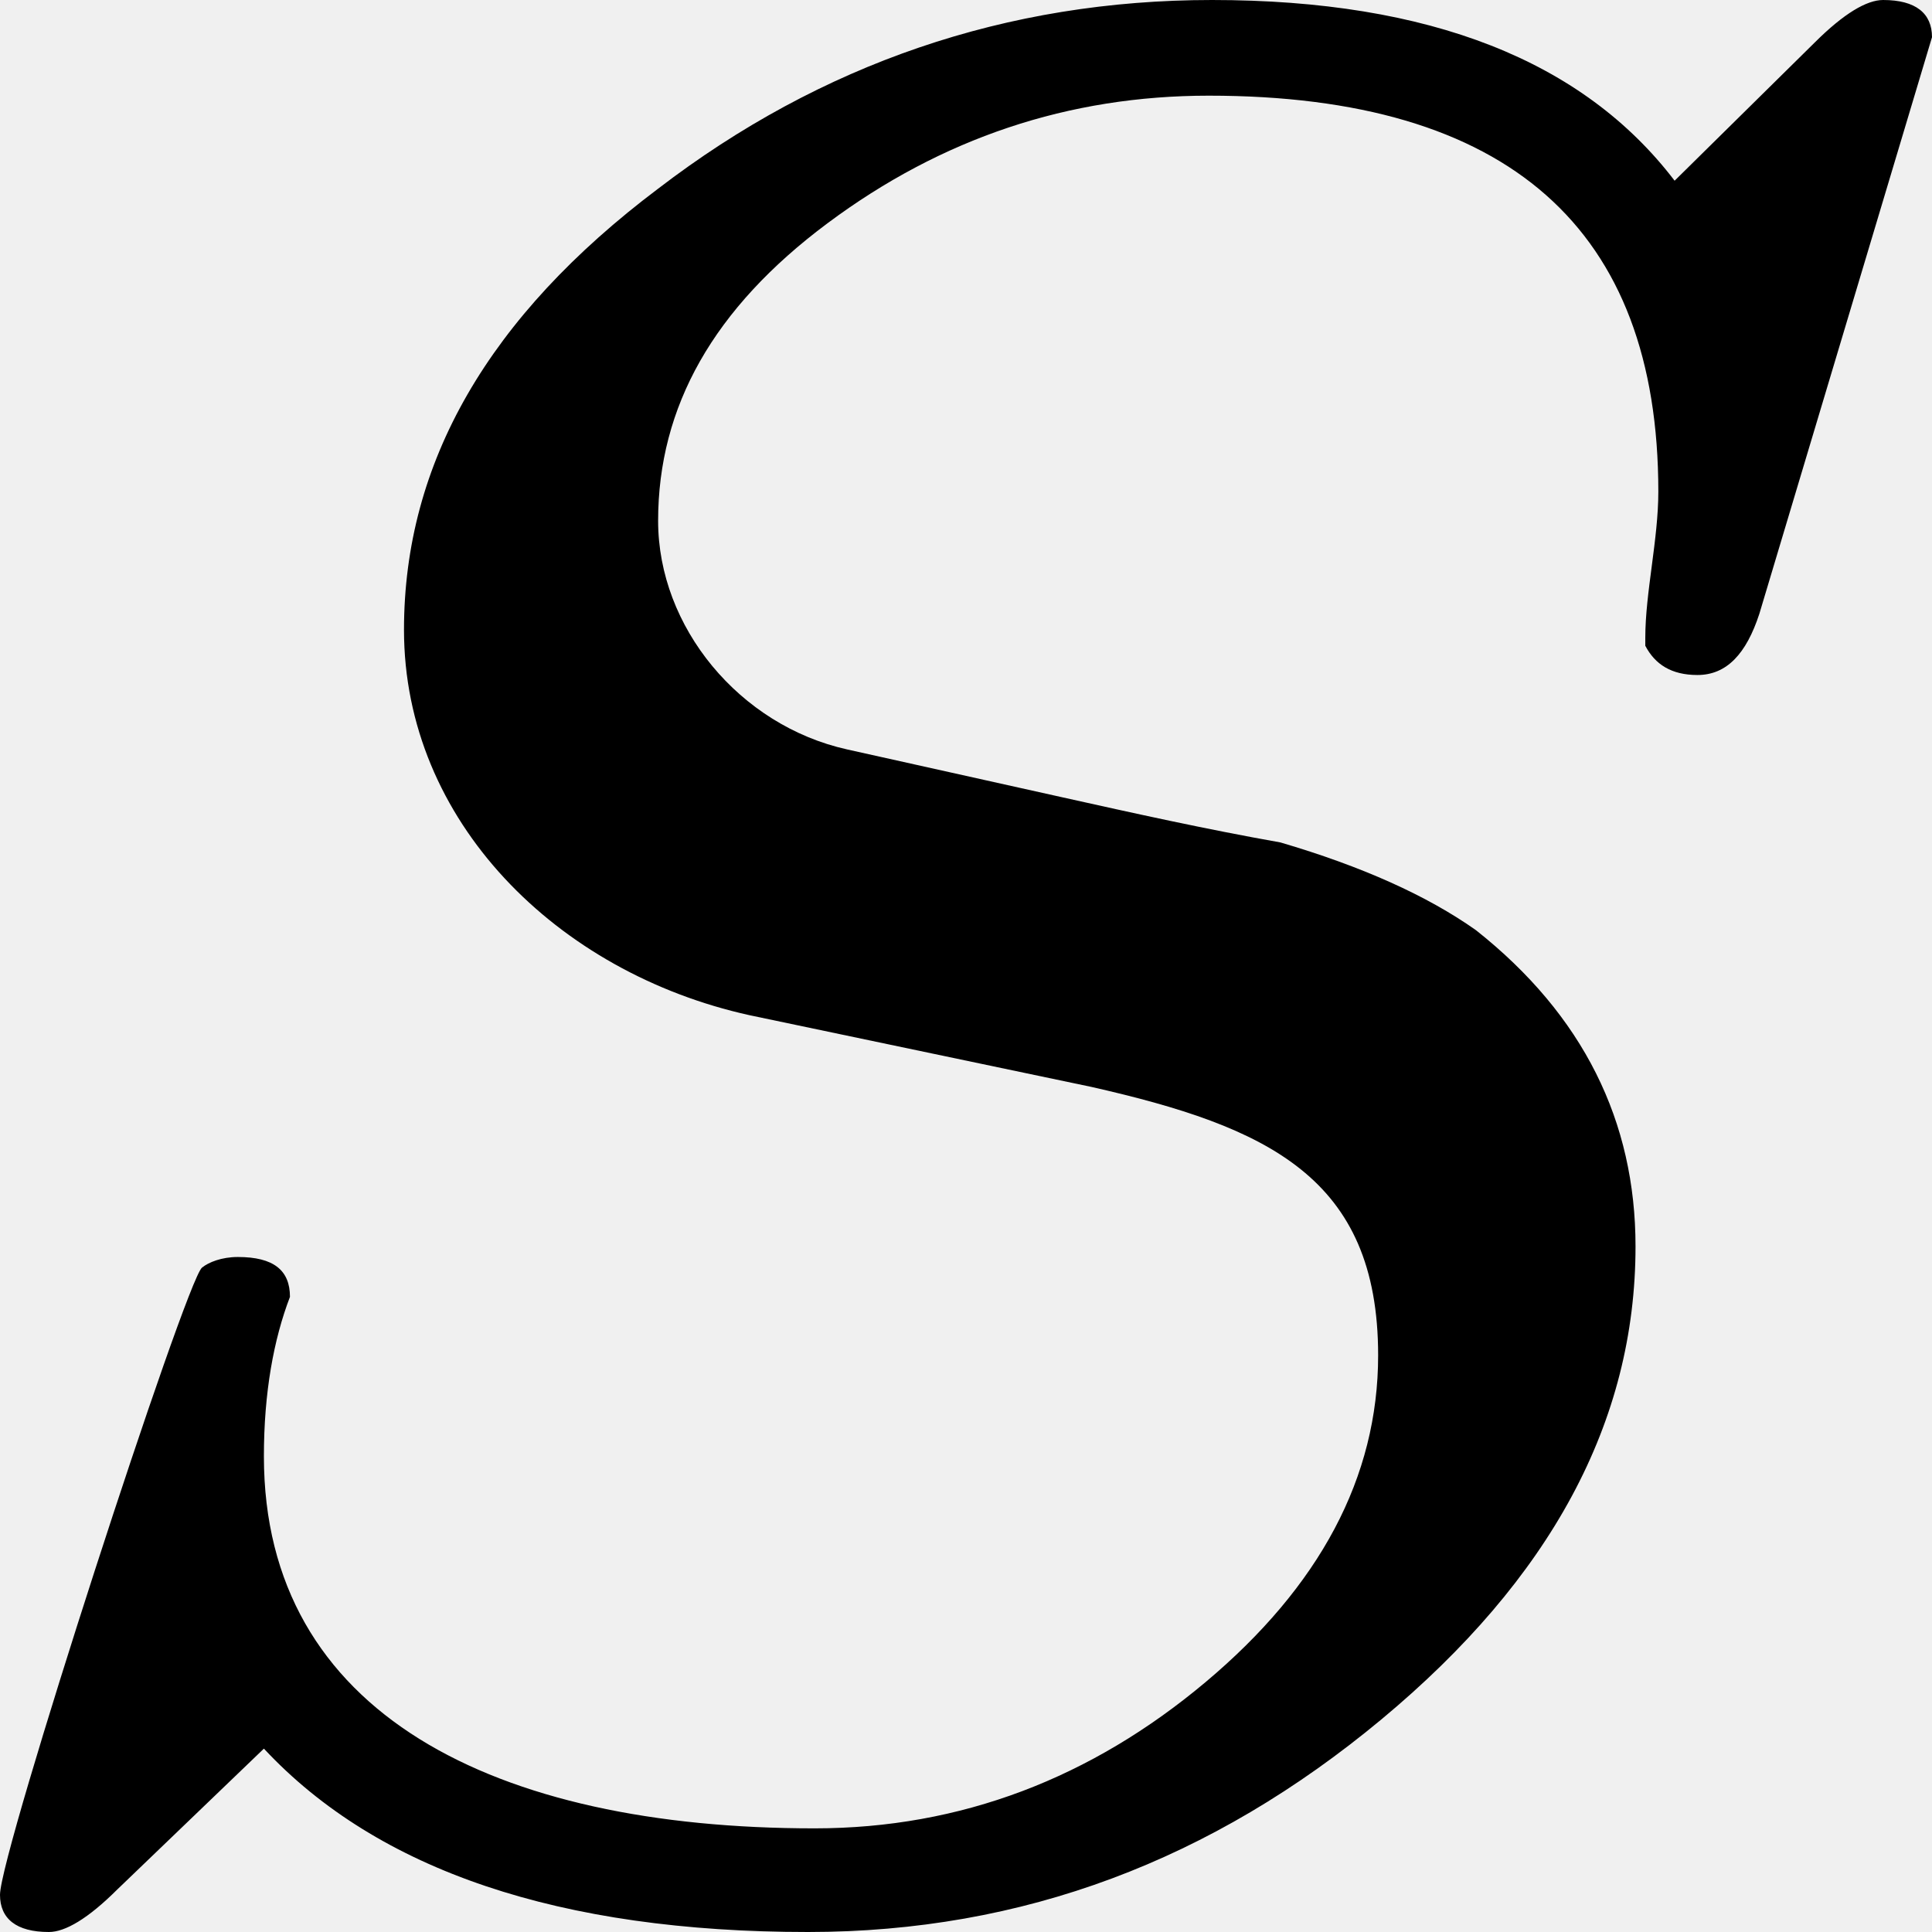
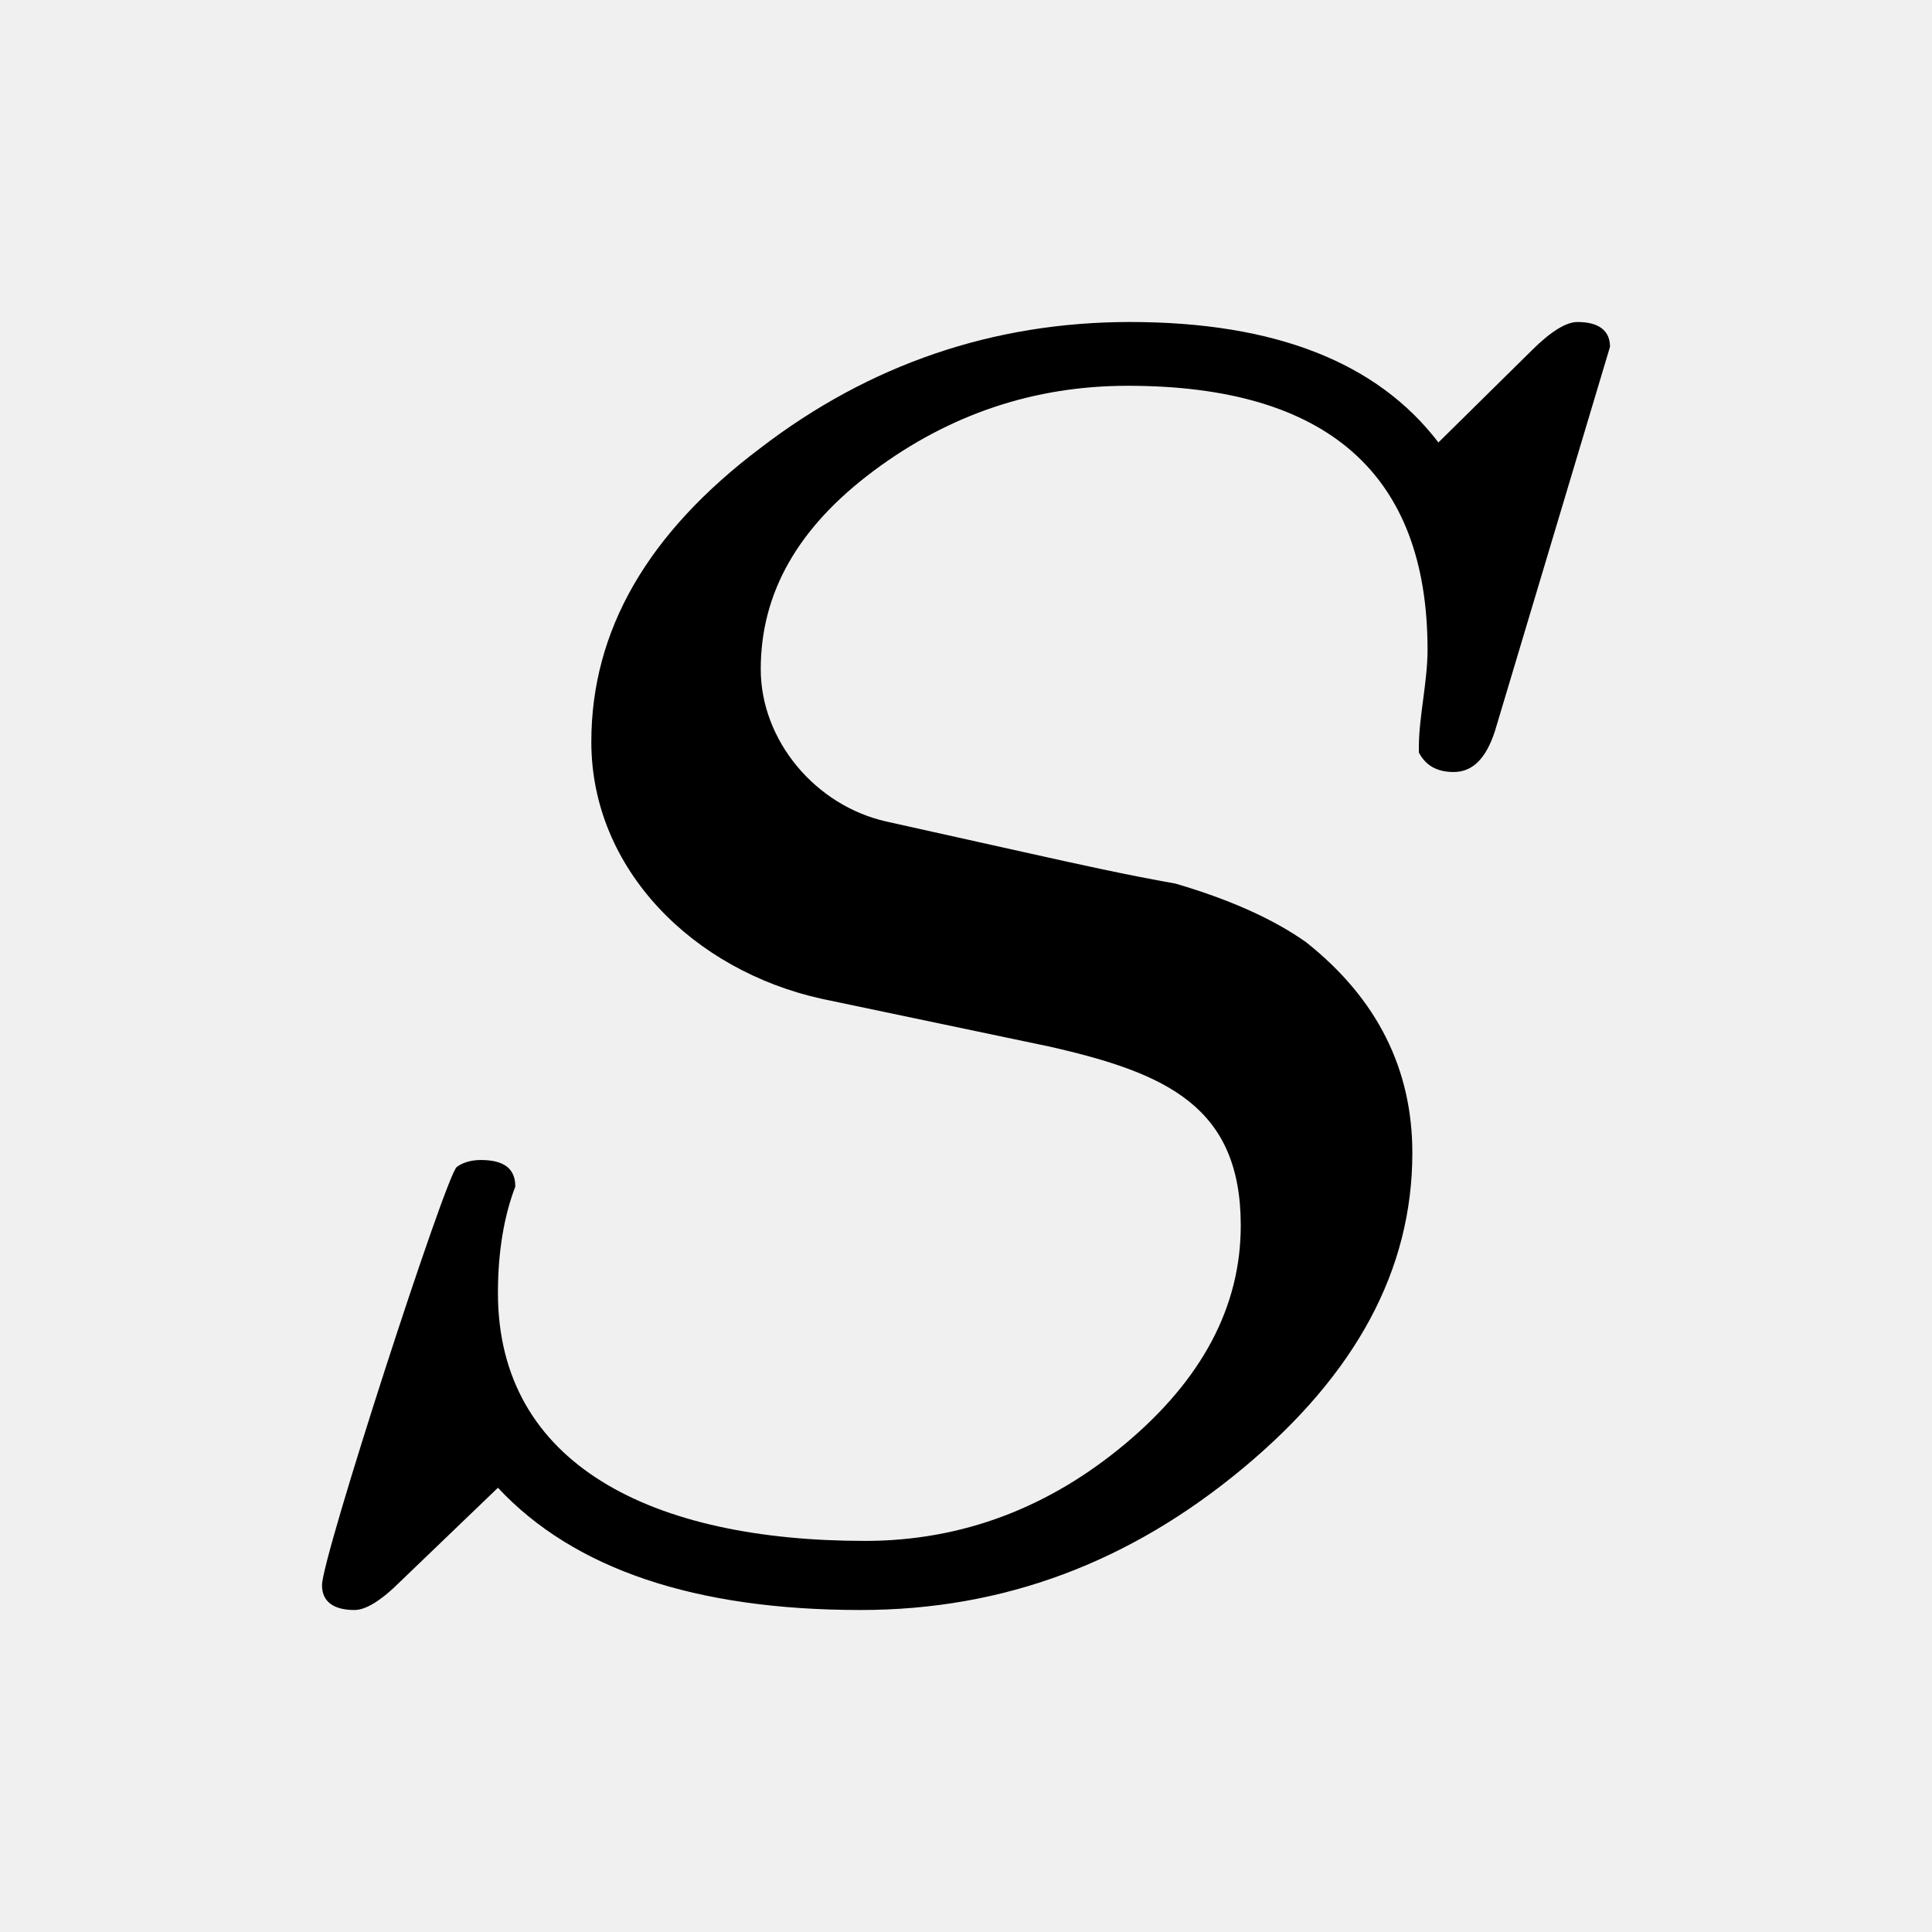
- <svg xmlns="http://www.w3.org/2000/svg" xmlns:xlink="http://www.w3.org/1999/xlink" width="80" height="80" viewBox="0 0 80 80" version="1.1" id="svg1" xml:space="preserve">
+ <svg xmlns="http://www.w3.org/2000/svg" xmlns:xlink="http://www.w3.org/1999/xlink" width="120" height="120" viewBox="0 0 120 120" version="1.1" id="svg1" xml:space="preserve">
  <defs id="defs1">
-     <marker style="overflow:visible" id="marker7" refX="0" refY="0" orient="auto-start-reverse" markerWidth="1" markerHeight="1" viewBox="0 0 1 1" preserveAspectRatio="xMidYMid">
-       <path style="fill:context-stroke;fill-rule:evenodd;stroke:none" d="M 0,0 5,-5 -12.5,0 5,5 Z" transform="scale(-0.5)" id="path7" />
+     <marker style="overflow:visible" id="ArrowWide" refX="0" refY="0" orient="auto-start-reverse" markerWidth="1" markerHeight="1" viewBox="0 0 1 1" preserveAspectRatio="xMidYMid">
+       <path style="fill:none;stroke:context-stroke;stroke-width:1;stroke-linecap:butt" d="M 3,-3 0,0 3,3" transform="rotate(180,0.125,0)" id="path1" />
    </marker>
-     <marker style="overflow:visible" id="marker7-6" refX="0" refY="0" orient="auto-start-reverse" markerWidth="1" markerHeight="1" viewBox="0 0 1 1" preserveAspectRatio="xMidYMid">
-       <path style="fill:context-stroke;fill-rule:evenodd;stroke:none" d="M 0,0 5,-5 -12.5,0 5,5 Z" transform="scale(-0.5)" id="path7-1" />
-     </marker>
+     <path id="MJX-11-NCM-I-1D45B" d="M 537,137 C 514,58 481,18 440,18 c -13,0 -20,10 -20,29 0,14 6,37 18,68 40,109 60,181 60,218 0,70 -47,109 -117,109 -59,0 -110,-26 -151,-79 -8,44 -43,79 -94,79 -56,0 -78,-52 -92,-97 -10,-32 -15,-51 -15,-58 0,-9 5,-14 16,-14 5,0 8,1 11,3 5,9 8,16 9,23 18,76 41,114 68,114 18,0 27,-14 27,-42 0,-13 -5,-40 -16,-81 L 87,63 C 84,50 78,24 78,19 c 0,-20 11,-30 33,-30 19,0 33,10 40,30 2,5 8,30 19,73 l 21,89 30,114 c 11,23 28,46 49,70 29,32 65,48 108,48 33,0 49,-22 49,-65 0,-38 -21,-114 -64,-228 -7,-18 -10,-33 -10,-46 0,-49 37,-85 85,-85 44,0 79,25 104,75 19,40 29,67 29,80 0,9 -5,14 -16,14 -3,0 -18,-9 -18,-21 z" />
    <path id="MJX-6-NCM-I-1D448" d="m 642,680 c -19,0 -83,3 -102,3 -15,0 -22,-8 -22,-24 0,-9 7,-14 21,-15 43,0 64,-13 64,-39 0,-6 -1,-13 -3,-20 L 511,232 C 496,175 467,126 424,84 377,39 325,17 269,17 195,17 152,67 152,141 l 1,9 c 0,19 3,41 10,67 l 96,385 c 5,21 14,34 27,39 6,2 23,3 52,3 26,0 37,0 37,24 0,10 -6,15 -17,15 l -127,-3 -127,3 c -16,0 -23,-9 -23,-24 0,-7 3,-12 8,-13 10,-1 18,-2 23,-2 31,-1 49,-3 54,-4 5,-1 7,-4 7,-9 0,-2 -1,-9 -4,-20 L 74,230 c -5,-19 -7,-38 -7,-58 0,-115 83,-194 198,-194 65,0 125,25 180,76 53,48 87,104 103,169 l 88,351 c 13,51 41,69 103,70 14,1 21,9 21,24 v 4 c -3,7 -8,11 -17,11 -19,0 -82,-3 -101,-3 z" />
    <path id="MJX-6-NCM-N-2062" d="" />
    <path id="MJX-6-NCM-I-1D443" d="M 555,683 H 235 c -23,0 -34,-1 -34,-23 0,-11 11,-16 33,-16 20,0 60,3 60,-13 0,-2 -1,-8 -4,-18 L 158,82 C 152,60 142,47 128,42 121,40 103,39 72,39 50,39 40,37 40,16 40,5 46,0 59,0 l 125,3 64,-1 c 11,0 51,-2 64,-2 16,0 24,8 24,24 0,10 -11,15 -32,15 -40,0 -60,4 -60,13 0,0 1,3 3,16 l 60,244 h 165 c 65,0 127,20 185,59 65,43 97,96 97,159 0,99 -94,153 -199,153 m -31,-39 c 87,0 130,-30 130,-90 0,-56 -28,-131 -57,-157 -38,-34 -88,-51 -150,-51 H 313 l 66,264 c 8,34 8,34 50,34 z" />
    <path id="MJX-12-NCM-N-31-7" d="M 269,666 C 228,624 168,603 89,603 v -39 c 52,0 95,8 128,24 V 82 c 0,-18 -4,-30 -13,-35 -9,-5 -34,-8 -74,-8 H 95 V 0 c 25,2 79,3 162,3 83,0 137,-1 162,-3 v 39 h -35 c -41,0 -66,3 -74,8 -8,5 -13,17 -13,35 v 554 c 0,24 -2,30 -28,30 z" />
    <path id="MJX-11-NCM-I-1D45B-7" d="M 537,137 C 514,58 481,18 440,18 c -13,0 -20,10 -20,29 0,14 6,37 18,68 40,109 60,181 60,218 0,70 -47,109 -117,109 -59,0 -110,-26 -151,-79 -8,44 -43,79 -94,79 -56,0 -78,-52 -92,-97 -10,-32 -15,-51 -15,-58 0,-9 5,-14 16,-14 5,0 8,1 11,3 5,9 8,16 9,23 18,76 41,114 68,114 18,0 27,-14 27,-42 0,-13 -5,-40 -16,-81 L 87,63 C 84,50 78,24 78,19 c 0,-20 11,-30 33,-30 19,0 33,10 40,30 2,5 8,30 19,73 l 21,89 30,114 c 11,23 28,46 49,70 29,32 65,48 108,48 33,0 49,-22 49,-65 0,-38 -21,-114 -64,-228 -7,-18 -10,-33 -10,-46 0,-49 37,-85 85,-85 44,0 79,25 104,75 19,40 29,67 29,80 0,9 -5,14 -16,14 -3,0 -18,-9 -18,-21 z" />
    <path id="MJX-7-NCM-I-1D434" d="m 137,3 c 18,0 80,-3 99,-3 15,0 22,8 22,23 0,9 -6,15 -19,16 -29,1 -43,11 -43,30 0,9 9,29 28,59 27,45 46,78 59,100 h 243 c 0,-7 1,-21 4,-43 7,-73 11,-113 11,-118 0,-19 -22,-28 -67,-28 -19,0 -28,-8 -28,-24 0,-10 6,-15 18,-15 24,0 100,3 124,3 20,0 91,-3 111,-3 15,0 22,8 22,24 0,10 -9,15 -27,15 -28,0 -45,2 -50,5 -5,3 -9,12 -10,27 l -60,618 c -3,19 -2,27 -23,27 -12,0 -22,-6 -29,-19 L 178,120 C 148,70 108,43 59,39 43,38 35,30 35,15 35,5 41,0 52,0 68,0 121,3 137,3 M 492,577 522,267 H 307 Z" />
    <path id="MJX-8-NCM-I-1D435" d="m 756,543 c 0,91 -90,140 -188,140 H 236 c -23,0 -33,-1 -33,-24 0,-16 20,-15 32,-15 30,-1 48,-3 53,-4 5,-1 7,-4 7,-9 0,-2 -1,-8 -4,-18 L 159,82 C 154,60 144,47 129,42 122,40 104,39 73,39 52,39 42,31 42,15 42,5 52,0 73,0 h 353 c 65,0 125,20 182,59 63,43 95,96 95,158 0,79 -65,127 -136,141 88,21 189,88 189,185 M 554,644 c 69,0 104,-32 104,-97 0,-51 -20,-93 -62,-127 -42,-34 -89,-50 -140,-50 H 317 l 60,240 c 8,34 8,34 50,34 M 582,299 c 14,-23 21,-46 21,-71 C 603,176 583,131 542,94 501,57 455,39 402,39 H 267 c -10,0 -17,0 -21,1 -6,0 -9,2 -9,5 0,1 0,4 1,8 31,127 55,223 71,287 h 184 c 43,0 72,-14 89,-41 z" />
    <path id="MJX-7-NCM-I-1D436" d="m 148,218 c 0,128 56,258 119,330 51,59 139,118 238,118 104,0 155,-79 155,-187 0,-9 -3,-41 -3,-50 0,-9 6,-14 19,-14 5,0 9,1 12,2 5,7 8,14 10,21 l 62,253 c 0,9 -5,14 -15,14 -4,0 -10,-4 -18,-13 L 662,619 C 623,676 568,705 497,705 442,705 388,692 333,667 222,615 141,533 89,421 63,366 50,310 50,253 50,173 75,108 126,56 177,4 242,-22 322,-22 c 79,0 151,29 216,86 27,23 50,51 69,82 27,45 41,76 41,95 0,9 -5,14 -16,14 -9,0 -14,-4 -16,-13 C 595,177 562,125 517,88 460,41 400,17 338,17 218,17 148,98 148,218 Z" />
    <path id="MJX-10-NCM-I-1D446" d="m 133,157 c 0,24 3,44 8,60 0,10 -5,15 -16,15 -5,0 -9,-2 -11,-4 C 109,223 52,8 52,-8 c 0,-9 5,-14 15,-14 5,0 12,5 21,16 l 45,53 c 35,-46 91,-69 167,-69 66,0 124,27 176,80 52,53 78,112 78,178 0,47 -16,87 -49,119 -15,13 -35,24 -60,33 -23,5 -45,11 -67,17 l -66,18 c -33,9 -58,46 -58,86 0,43 17,80 52,112 35,32 74,48 117,48 92,0 138,-50 138,-149 0,-18 -4,-38 -4,-55 v -3 c 3,-7 8,-11 16,-11 9,0 15,8 19,23 l 53,217 c 0,9 -5,14 -15,14 -5,0 -12,-5 -21,-16 l -43,-52 c -28,45 -75,68 -142,68 -63,0 -120,-24 -170,-71 -52,-48 -78,-103 -78,-166 0,-72 47,-129 106,-145 L 387,296 C 441,281 475,262 475,195 475,149 457,108 422,72 387,36 347,17 302,17 204,17 133,60 133,157 Z" />
+     <path id="MJX-9-NCM-I-1D447" d="m 344,631 c 0,-3 -1,-10 -4,-20 L 208,83 C 204,68 200,59 197,55 188,44 154,39 94,39 63,39 49,42 49,16 49,5 56,0 69,0 120,0 192,4 235,3 l 82,-1 c 14,0 69,-2 86,-2 17,0 25,8 25,24 0,10 -12,15 -37,15 -52,0 -82,2 -91,7 -3,2 -5,6 -5,12 l 135,545 c 3,14 6,23 9,26 4,6 28,9 72,9 55,0 93,-4 112,-13 19,-9 29,-30 29,-64 0,-18 -3,-44 -8,-78 -2,-8 -3,-14 -3,-19 0,-11 5,-17 16,-17 9,0 15,9 18,26 l 27,172 c 1,5 2,11 2,17 0,10 -10,15 -31,15 H 125 C 99,677 97,674 89,655 L 30,481 c -3,-9 -5,-15 -6,-19 0,-10 5,-15 16,-15 8,0 15,8 20,23 25,73 50,118 73,137 26,21 76,31 149,31 h 39 c 11,0 23,1 23,-7 z" />
+     <marker style="overflow:visible" id="marker7-7" refX="0" refY="0" orient="auto-start-reverse" markerWidth="1" markerHeight="1" viewBox="0 0 1 1" preserveAspectRatio="xMidYMid">
+       <path style="fill:context-stroke;fill-rule:evenodd;stroke:none" d="M 0,0 5,-5 -12.5,0 5,5 Z" transform="scale(-0.5)" id="path7-5" />
+     </marker>
  </defs>
-   <g id="layer9" transform="matrix(1.142857,0,0,1.142857,-30.47141,-22.90016)" style="display:none">
-     <rect style="fill:none;stroke:#000000;stroke-width:0.875;stroke-linecap:butt;stroke-linejoin:round;stroke-miterlimit:4;stroke-dasharray:none" id="rect5" width="66.267" height="18.971" x="18.35" y="15.225" />
-     <rect style="fill:none;stroke:#000000;stroke-width:0.875;stroke-linecap:butt;stroke-linejoin:round;stroke-miterlimit:4;stroke-dasharray:none" id="rect5-3" width="66.267" height="18.971" x="18.35" y="75.879" />
-     <path style="display:inline;fill:none;stroke:#000000;stroke-width:0.875;stroke-linecap:butt;stroke-miterlimit:4;stroke-dasharray:none;marker-end:url(#marker7-6)" d="m 86.438,22.996 c 14.283,10.144 16.719,41.94 3.815,60.508" id="path1-3-4" />
-     <ellipse style="display:inline;fill:#000000;fill-opacity:1;stroke:#000000;stroke-width:0;stroke-linecap:butt;stroke-miterlimit:4;stroke-dasharray:none;stroke-opacity:1" id="path10-7" cx="86.92" cy="23.334" rx="0.758" ry="0.759" />
+   <g id="layer9-0-5" style="display:none" transform="matrix(1.142857,0,0,1.142857,-10.47141,-2.900159)">
+     <rect style="fill:none;stroke:#000000;stroke-width:2.625;stroke-linecap:butt;stroke-linejoin:round;stroke-miterlimit:4;stroke-dasharray:none" id="rect5-6-6" width="63" height="18.971" x="11.35" y="23.975" ry="0" />
+     <rect style="fill:none;stroke:#000000;stroke-width:2.625;stroke-linecap:butt;stroke-linejoin:round;stroke-miterlimit:4;stroke-dasharray:none" id="rect5-3-1-2" width="63" height="18.971" x="11.35" y="67.129" ry="0" />
+     <path style="display:inline;fill:none;stroke:#000000;stroke-width:1.75;stroke-linecap:butt;stroke-miterlimit:4;stroke-dasharray:none;marker-end:url(#marker7-7)" d="m 78.902,32.598 c 12.426,7.36 15.474,30.431 4.247,43.904" id="path1-3-1" />
+     <ellipse style="display:inline;fill:#000000;fill-opacity:1;stroke:#000000;stroke-width:0;stroke-linecap:butt;stroke-miterlimit:4;stroke-dasharray:none;stroke-opacity:1" id="path10-2" cx="79.247" cy="32.837" rx="1.685" ry="1.687" />
+     <use data-c="1D45B" xlink:href="#MJX-11-NCM-I-1D45B" id="use1-3" transform="matrix(0.04322879,0,0,-0.05100165,89.36872,62.08417)" style="display:inline;fill:#000000;stroke:#000000;stroke-width:0" />
  </g>
-   <g id="layer5" style="display:none" transform="translate(-20,-20)">
+   <g id="g5" style="display:none" transform="matrix(1.142857,0,0,1.142857,-10.47141,-2.900159)">
+     <rect style="fill:none;stroke:#000000;stroke-width:2.625;stroke-linecap:butt;stroke-linejoin:round;stroke-miterlimit:4;stroke-dasharray:none" id="rect3" width="63" height="18.971" x="11.35" y="23.975" ry="0" />
+     <rect style="fill:none;stroke:#000000;stroke-width:2.625;stroke-linecap:butt;stroke-linejoin:round;stroke-miterlimit:4;stroke-dasharray:none" id="rect5" width="63" height="18.971" x="11.35" y="67.129" ry="0" />
+     <path style="display:inline;fill:none;stroke:#000000;stroke-width:1.75;stroke-linecap:butt;stroke-miterlimit:4;stroke-dasharray:none;marker-end:url(#marker7-7)" d="m 78.902,32.598 c 12.426,7.36 15.474,30.431 4.247,43.904" id="path5" />
+     <ellipse style="display:inline;fill:#000000;fill-opacity:1;stroke:#000000;stroke-width:0;stroke-linecap:butt;stroke-miterlimit:4;stroke-dasharray:none;stroke-opacity:1" id="ellipse5" cx="79.247" cy="32.837" rx="1.685" ry="1.687" />
+     <use data-c="31" xlink:href="#MJX-12-NCM-N-31-7" id="use1-28-6" transform="matrix(0.05473826,0,0,-0.04672347,87.80882,69.54873)" style="display:inline;fill:#000000;stroke:#000000;stroke-width:0" />
+   </g>
+   <g id="layer5" style="display:none">
    <g id="g8" transform="translate(0.9826016,4.920231)">
-       <rect style="fill:#000000;stroke:#000000;stroke-width:2;stroke-linecap:butt;stroke-linejoin:round;stroke-dasharray:none" id="rect6" width="84.853" height="2.912" x="16.617" y="38.672" />
-       <path style="fill:none;stroke:#000000;stroke-width:4.1;stroke-linecap:butt;stroke-linejoin:round;stroke-dasharray:none" d="M 69.296,69.827 C 19.968,69.01 12.478,74.54 15.556,40.659" id="path8" />
-       <circle style="fill:#ffffff;stroke:#000000;stroke-width:2;stroke-linecap:butt;stroke-linejoin:round;stroke-dasharray:none" id="path4" cx="15.203" cy="40.128" r="4.419" />
-       <circle style="fill:#ffffff;stroke:#000000;stroke-width:2;stroke-linecap:butt;stroke-linejoin:round;stroke-dasharray:none" id="path4-3" cx="69.087" cy="70.031" r="4.419" />
-       <circle style="fill:#ffffff;stroke:#000000;stroke-width:2;stroke-linecap:butt;stroke-linejoin:round;stroke-dasharray:none" id="path4-1" cx="102.832" cy="40.128" r="4.419" />
+       <rect style="fill:none;stroke:#8a3ffc;stroke-width:5;stroke-linecap:butt;stroke-linejoin:round;stroke-dasharray:none;stroke-opacity:1" id="rect6" width="84.853" height="2.912" x="16.617" y="38.672" />
+       <path style="fill:none;stroke:#8a3ffc;stroke-width:6.6;stroke-linecap:butt;stroke-linejoin:round;stroke-dasharray:none;stroke-opacity:1" d="M 68.943,80.08 C 19.614,79.263 12.124,84.793 15.203,50.912" id="path8" />
+       <circle style="fill:#ffffff;stroke:#8a3ffc;stroke-width:2;stroke-linecap:butt;stroke-linejoin:round;stroke-dasharray:none;stroke-opacity:1" id="path4" cx="14.761" cy="40.128" r="12.993" />
+       <circle style="display:inline;fill:#ffffff;stroke:#8a3ffc;stroke-width:2;stroke-linecap:butt;stroke-linejoin:round;stroke-dasharray:none;stroke-opacity:1" id="path4-35" cx="105.186" cy="40.128" r="12.993" />
+       <circle style="display:inline;fill:#ffffff;stroke:#8a3ffc;stroke-width:2;stroke-linecap:butt;stroke-linejoin:round;stroke-dasharray:none;stroke-opacity:1" id="path4-35-6" cx="79.905" cy="80.25" r="12.993" />
    </g>
  </g>
-   <g id="layer9-0" transform="matrix(1.142857,0,0,1.142857,-30.47141,-22.90016)" style="display:none">
-     <rect style="fill:none;stroke:#000000;stroke-width:0.875;stroke-linecap:butt;stroke-linejoin:round;stroke-miterlimit:4;stroke-dasharray:none" id="rect5-6" width="66.267" height="18.971" x="18.35" y="15.225" ry="0" />
-     <rect style="fill:none;stroke:#000000;stroke-width:0.875;stroke-linecap:butt;stroke-linejoin:round;stroke-miterlimit:4;stroke-dasharray:none" id="rect5-3-1" width="66.267" height="18.971" x="18.35" y="75.879" ry="0" />
-     <path style="display:inline;fill:none;stroke:#000000;stroke-width:0.875;stroke-linecap:butt;stroke-miterlimit:4;stroke-dasharray:none;marker-end:url(#marker7)" d="m 86.413,22.996 c 14.283,10.144 16.719,41.94 3.815,60.508" id="path1-3" />
-     <ellipse style="display:inline;fill:#000000;fill-opacity:1;stroke:#000000;stroke-width:0;stroke-linecap:butt;stroke-miterlimit:4;stroke-dasharray:none;stroke-opacity:1" id="path10" cx="86.895" cy="23.334" rx="0.758" ry="0.759" />
+   <g id="layer2" style="display:none">
+     <path style="fill:none;stroke:#000000;stroke-width:3;stroke-dasharray:none" d="M 21.188,19.911 V 99.911 L 97.652,55.279 Z" id="path2" />
  </g>
-   <g id="layer2" style="display:none" transform="translate(-20,-20)">
-     <path style="fill:none;stroke:#000000;stroke-width:2;stroke-dasharray:none" d="M 21.188,19.911 V 99.911 L 97.652,55.279 Z" id="path2" />
+   <g id="layer4" style="display:none">
+     <rect style="fill:none;stroke:#000000;stroke-width:3;stroke-dasharray:none" id="rect4" width="38" height="88.388" x="13" y="15.806" ry="5.127" rx="4.52" />
+     <rect style="display:inline;fill:none;stroke:#000000;stroke-width:3;stroke-dasharray:none" id="rect4-3" width="38" height="88.388" x="69" y="15.806" ry="5.127" rx="4.52" />
  </g>
-   <g id="layer4" style="display:none" transform="translate(-20,-20)">
-     <rect style="fill:none;stroke:#000000;stroke-width:2;stroke-dasharray:none" id="rect4" width="38" height="88.388" x="13" y="15.806" ry="5.127" rx="4.52" />
-     <rect style="display:inline;fill:none;stroke:#000000;stroke-width:2;stroke-dasharray:none" id="rect4-3" width="38" height="88.388" x="69" y="15.806" ry="5.127" rx="4.52" />
-   </g>
-   <g id="layer1" transform="matrix(1.142857,0,0,1.142857,-30.47141,-22.90016)" style="display:none">
-     <g id="box" transform="matrix(3.5,0,0,3.499356,-20.69171,2.615503)" style="display:inline">
+   <g id="layer1" transform="matrix(1.142857,0,0,1.142857,-10.47141,-2.900159)" style="display:none">
+     <g id="box" transform="matrix(3.5,0,0,3.499356,-29.44171,2.615503)" style="display:inline">
      <rect style="fill:#1a1a1a" id="rect1" width="0.5" height="20" x="13.531" y="4.979" ry="0.206" />
      <rect style="fill:#1a1a1a" id="rect1-5" height="0.5" x="13.53" y="24.482" width="20" ry="0.25" />
    </g>
    <g id="layer3" style="display:inline" transform="translate(44,44.00184)">
-       <path id="use1" d="m 24.786,8.155 c 3.419,-5.128 5.129,-10.066 5.129,-14.687 0,-3.419 -1.33,-5.128 -3.926,-5.128 -2.469,0 -4.812,1.836 -7.155,5.571 -1.456,2.342 -2.596,4.432 -3.419,6.331 C 12.122,7.775 10.476,14.993 10.476,21.83 l -4.686,4.558 c -0.253,0.317 -0.38,0.57 -0.38,0.76 0,0.696 0.317,1.076 1.013,1.076 0.253,0 1.646,-1.266 4.242,-3.798 0.886,6.204 3.293,9.306 7.155,9.306 2.343,0 5.192,-1.456 8.485,-4.432 1.013,-0.886 1.52,-1.519 1.52,-1.899 0,-0.696 -0.317,-1.013 -1.013,-1.013 -0.19,0 -0.507,0.19 -0.95,0.633 -3.293,3.229 -5.952,4.811 -7.915,4.811 -2.343,0 -3.546,-2.596 -3.546,-7.85 0,-3.798 -0.063,-3.355 1.583,-5.001 3.103,-3.102 6.079,-6.711 8.801,-10.826 m 1.266,-17.916 c 1.266,0 1.9,1.013 1.9,2.975 0,6.774 -4.242,14.687 -12.79,23.804 0.886,-5.001 4.052,-16.65 6.142,-21.081 1.836,-3.798 3.419,-5.698 4.749,-5.698 z" style="fill:#000000;stroke:#000000;stroke-width:0" />
+       <path id="use1" d="m 16.036,8.155 c 3.419,-5.128 5.129,-10.066 5.129,-14.687 0,-3.419 -1.33,-5.128 -3.926,-5.128 -2.469,0 -4.812,1.836 -7.155,5.571 -1.456,2.342 -2.596,4.432 -3.419,6.331 C 3.372,7.775 1.726,14.993 1.726,21.83 l -4.686,4.558 c -0.253,0.317 -0.38,0.57 -0.38,0.76 0,0.696 0.317,1.076 1.013,1.076 0.253,0 1.646,-1.266 4.242,-3.798 0.886,6.204 3.293,9.306 7.155,9.306 2.343,0 5.192,-1.456 8.485,-4.432 1.013,-0.886 1.52,-1.519 1.52,-1.899 0,-0.696 -0.317,-1.013 -1.013,-1.013 -0.19,0 -0.507,0.19 -0.95,0.633 -3.293,3.229 -5.952,4.811 -7.915,4.811 -2.343,0 -3.546,-2.596 -3.546,-7.85 0,-3.798 -0.063,-3.355 1.583,-5.001 C 10.337,15.879 13.313,12.27 16.036,8.155 m 1.266,-17.916 c 1.266,0 1.9,1.013 1.9,2.975 0,6.774 -4.242,14.687 -12.79,23.804 0.886,-5.001 4.052,-16.65 6.142,-21.081 1.836,-3.798 3.419,-5.698 4.749,-5.698 z" style="fill:#000000;stroke:#000000;stroke-width:0" />
    </g>
  </g>
-   <g id="layer6" style="display:none" transform="translate(-20,-20)">
-     <g data-mml-node="math" data-latex="UP" data-semantic-type="infixop" data-semantic-role="implicit" data-semantic-annotation="clearspeak:simple;clearspeak:unit;depth:1" data-semantic-id="3" data-semantic-children="0,1" data-semantic-content="2" data-semantic-attributes="latex:UP" data-semantic-owns="0 2 1" aria-level="0" data-speech-node="true" data-semantic-structure="(3 0 2 1)" id="g4" transform="matrix(0.05071653,0,0,-0.06398446,19.90858,81.14686)" style="display:inline;fill:#000000;stroke:#000000;stroke-width:0">
-       <g data-mml-node="mi" data-latex="U" data-semantic-type="identifier" data-semantic-role="latinletter" data-semantic-font="italic" data-semantic-annotation="clearspeak:simple;nemeth:number;depth:2" data-semantic-id="0" data-semantic-parent="3" data-semantic-attributes="latex:U" aria-level="1" data-speech-node="true" id="g1" style="stroke-width:0">
-         <use data-c="1D448" xlink:href="#MJX-6-NCM-I-1D448" id="use1-2" style="stroke-width:0" />
+   <g id="g16" transform="matrix(1.142857,0,0,1.142857,-10.47141,-2.900159)" style="display:none">
+     <g id="g14" transform="matrix(3.5,0,0,3.499356,-29.44171,2.615503)" style="display:inline">
+       <rect style="fill:#1a1a1a" id="rect8" width="0.5" height="20" x="12.531" y="4.979" ry="0.206" />
+       <rect style="display:inline;fill:#1a1a1a" id="rect9" width="0.5" height="20" x="32.03" y="4.979" ry="0.206" />
+       <rect style="fill:#1a1a1a" id="rect10" height="0.5" x="12.53" y="24.482" width="20" ry="0.25" />
+       <path style="fill:none;stroke:#000000;stroke-width:0.95;stroke-linejoin:round;stroke-dasharray:none;marker-start:url(#ArrowWide)" d="m 37.574,21.286 c 0.103,-9.935 0.121,-9.953 -3.933,-9.946" id="path10" />
+     </g>
+     <path id="path14" d="m 56.536,52.157 c 3.419,-5.128 5.129,-10.066 5.129,-14.687 0,-3.419 -1.33,-5.128 -3.926,-5.128 -2.469,0 -4.812,1.836 -7.155,5.571 -1.456,2.342 -2.596,4.432 -3.419,6.331 -3.293,7.534 -4.939,14.751 -4.939,21.588 l -4.686,4.558 c -0.253,0.317 -0.38,0.57 -0.38,0.76 0,0.696 0.317,1.076 1.013,1.076 0.253,0 1.646,-1.266 4.242,-3.798 0.886,6.204 3.293,9.306 7.155,9.306 2.343,0 5.192,-1.456 8.485,-4.432 1.013,-0.886 1.52,-1.519 1.52,-1.899 0,-0.696 -0.317,-1.013 -1.013,-1.013 -0.19,0 -0.507,0.19 -0.95,0.633 -3.293,3.229 -5.952,4.811 -7.915,4.811 -2.343,0 -3.546,-2.596 -3.546,-7.85 0,-3.798 -0.063,-3.355 1.583,-5.001 3.103,-3.102 6.079,-6.711 8.801,-10.826 m 1.266,-17.916 c 1.266,0 1.9,1.013 1.9,2.975 0,6.774 -4.242,14.687 -12.79,23.804 0.886,-5.001 4.052,-16.65 6.142,-21.081 1.836,-3.798 3.419,-5.698 4.749,-5.698 z" style="display:inline;fill:#000000;stroke:#000000;stroke-width:0" />
+     <rect style="display:inline;fill:none;stroke:#000000;stroke-width:1.75;stroke-linejoin:round;stroke-opacity:0" id="rect27" width="2.63" height="45.476" x="110.632" y="44.765" />
+   </g>
+   <g id="g25" transform="matrix(1.142857,0,0,1.142857,-10.47141,-2.900159)" style="display:none">
+     <g id="g23" transform="matrix(3.5,0,0,3.499356,-32.94171,2.615503)" style="display:inline">
+       <rect style="fill:#1a1a1a" id="rect21" width="0.5" height="20" x="13.531" y="4.979" ry="0.206" />
+       <rect style="display:inline;fill:#1a1a1a" id="rect22" width="0.5" height="20" x="33.03" y="4.979" ry="0.206" />
+       <rect style="fill:#1a1a1a" id="rect23" height="0.5" x="13.53" y="24.482" width="20" ry="0.25" />
+     </g>
+     <path style="display:inline;fill:none;stroke:#000000;stroke-width:3.325;stroke-linejoin:round;stroke-dasharray:none;marker-end:url(#ArrowWide)" d="m 109.81,77.102 c 0.566,-34.767 0.663,-34.829 -21.608,-34.803" id="path27" />
+     <path id="path24" d="m 56.536,52.157 c 3.419,-5.128 5.129,-10.066 5.129,-14.687 0,-3.419 -1.33,-5.128 -3.926,-5.128 -2.469,0 -4.812,1.836 -7.155,5.571 -1.456,2.342 -2.596,4.432 -3.419,6.331 -3.293,7.534 -4.939,14.751 -4.939,21.588 l -4.686,4.558 c -0.253,0.317 -0.38,0.57 -0.38,0.76 0,0.696 0.317,1.076 1.013,1.076 0.253,0 1.646,-1.266 4.242,-3.798 0.886,6.204 3.293,9.306 7.155,9.306 2.343,0 5.192,-1.456 8.485,-4.432 1.013,-0.886 1.52,-1.519 1.52,-1.899 0,-0.696 -0.317,-1.013 -1.013,-1.013 -0.19,0 -0.507,0.19 -0.95,0.633 -3.293,3.229 -5.952,4.811 -7.915,4.811 -2.343,0 -3.546,-2.596 -3.546,-7.85 0,-3.798 -0.063,-3.355 1.583,-5.001 3.103,-3.102 6.079,-6.711 8.801,-10.826 m 1.266,-17.916 c 1.266,0 1.9,1.013 1.9,2.975 0,6.774 -4.242,14.687 -12.79,23.804 0.886,-5.001 4.052,-16.65 6.142,-21.081 1.836,-3.798 3.419,-5.698 4.749,-5.698 z" style="display:inline;fill:#000000;stroke:#000000;stroke-width:0" />
+     <rect style="fill:none;stroke:#000000;stroke-width:1.75;stroke-linejoin:round;stroke-opacity:0" id="rect26" width="2.63" height="45.476" x="110.632" y="44.765" />
+   </g>
+   <g id="layer6" style="display:none">
+     <use data-c="31" xlink:href="#MJX-12-NCM-N-31-7" id="use1-28" transform="matrix(0.0507729,0,0,-0.03773785,89.86974,30.26861)" style="fill:#000000;stroke:#000000;stroke-width:0" />
+     <g data-mml-node="math" data-latex="UP" data-semantic-type="infixop" data-semantic-role="implicit" data-semantic-annotation="clearspeak:simple;clearspeak:unit;depth:1" data-semantic-id="3" data-semantic-children="0,1" data-semantic-content="2" data-semantic-attributes="latex:UP" data-semantic-owns="0 2 1" aria-level="0" data-speech-node="true" data-semantic-structure="(3 0 2 1)" id="g12-1" transform="matrix(0.05926404,0,0,-0.07749229,13.15178,85.6112)" style="display:inline;fill:#000000;stroke:#000000;stroke-width:0">
+       <g data-mml-node="mi" data-latex="U" data-semantic-type="identifier" data-semantic-role="latinletter" data-semantic-font="italic" data-semantic-annotation="clearspeak:simple;nemeth:number;depth:2" data-semantic-id="0" data-semantic-parent="3" data-semantic-attributes="latex:U" aria-level="1" data-speech-node="true" id="g9-8" style="stroke-width:0">
+         <use data-c="1D448" xlink:href="#MJX-6-NCM-I-1D448" id="use8-7" style="stroke-width:0" />
      </g>
-       <g data-mml-node="mo" data-semantic-type="operator" data-semantic-role="multiplication" data-semantic-annotation="depth:2" data-semantic-id="2" data-semantic-parent="3" data-semantic-added="true" data-semantic-operator="infixop,⁢" aria-level="1" data-speech-node="true" transform="translate(760)" id="g2" style="stroke-width:0">
-         <use data-c="2062" xlink:href="#MJX-6-NCM-N-2062" id="use2" style="stroke-width:0" />
+       <g data-mml-node="mo" data-semantic-type="operator" data-semantic-role="multiplication" data-semantic-annotation="depth:2" data-semantic-id="2" data-semantic-parent="3" data-semantic-added="true" data-semantic-operator="infixop,⁢" aria-level="1" data-speech-node="true" transform="translate(760)" id="g10-9" style="stroke-width:0">
+         <use data-c="2062" xlink:href="#MJX-6-NCM-N-2062" id="use9-2" style="stroke-width:0" />
      </g>
-       <g data-mml-node="mi" data-latex="P" data-semantic-type="identifier" data-semantic-role="latinletter" data-semantic-font="italic" data-semantic-annotation="clearspeak:simple;depth:2" data-semantic-id="1" data-semantic-parent="3" data-semantic-attributes="latex:P" aria-level="1" data-speech-node="true" transform="translate(760)" id="g3" style="stroke-width:0">
-         <use data-c="1D443" xlink:href="#MJX-6-NCM-I-1D443" id="use3" style="stroke-width:0" />
+       <g data-mml-node="mi" data-latex="P" data-semantic-type="identifier" data-semantic-role="latinletter" data-semantic-font="italic" data-semantic-annotation="clearspeak:simple;depth:2" data-semantic-id="1" data-semantic-parent="3" data-semantic-attributes="latex:P" aria-level="1" data-speech-node="true" transform="translate(760)" id="g11-0" style="stroke-width:0">
+         <use data-c="1D443" xlink:href="#MJX-6-NCM-I-1D443" id="use10-2" style="stroke-width:0" />
      </g>
    </g>
-     <use data-c="31" xlink:href="#MJX-12-NCM-N-31-7" id="use1-28" transform="matrix(0.018096,0,0,-0.018096,96.13674,36.27902)" style="fill:#000000;stroke:#000000;stroke-width:0" />
  </g>
-   <g id="g13" style="display:none" transform="translate(-20,-20)">
-     <g data-mml-node="math" data-latex="UP" data-semantic-type="infixop" data-semantic-role="implicit" data-semantic-annotation="clearspeak:simple;clearspeak:unit;depth:1" data-semantic-id="3" data-semantic-children="0,1" data-semantic-content="2" data-semantic-attributes="latex:UP" data-semantic-owns="0 2 1" aria-level="0" data-speech-node="true" data-semantic-structure="(3 0 2 1)" id="g12" transform="matrix(0.05071653,0,0,-0.06398446,19.90858,81.14686)" style="display:inline;fill:#000000;stroke:#000000;stroke-width:0">
+   <g id="layer11" style="display:none">
+     <rect style="fill:none;fill-opacity:1;stroke:#000000;stroke-width:3;stroke-linejoin:round;stroke-dasharray:none;stroke-opacity:1" id="rect2" width="80" height="80" x="20" y="20" />
+   </g>
+   <g id="g13" style="display:none">
+     <g data-mml-node="math" data-latex="UP" data-semantic-type="infixop" data-semantic-role="implicit" data-semantic-annotation="clearspeak:simple;clearspeak:unit;depth:1" data-semantic-id="3" data-semantic-children="0,1" data-semantic-content="2" data-semantic-attributes="latex:UP" data-semantic-owns="0 2 1" aria-level="0" data-speech-node="true" data-semantic-structure="(3 0 2 1)" id="g12" transform="matrix(0.05926404,0,0,-0.07749229,13.15178,85.6112)" style="display:inline;fill:#000000;stroke:#000000;stroke-width:0">
      <g data-mml-node="mi" data-latex="U" data-semantic-type="identifier" data-semantic-role="latinletter" data-semantic-font="italic" data-semantic-annotation="clearspeak:simple;nemeth:number;depth:2" data-semantic-id="0" data-semantic-parent="3" data-semantic-attributes="latex:U" aria-level="1" data-speech-node="true" id="g9" style="stroke-width:0">
        <use data-c="1D448" xlink:href="#MJX-6-NCM-I-1D448" id="use8" style="stroke-width:0" />
      </g>
      <g data-mml-node="mo" data-semantic-type="operator" data-semantic-role="multiplication" data-semantic-annotation="depth:2" data-semantic-id="2" data-semantic-parent="3" data-semantic-added="true" data-semantic-operator="infixop,⁢" aria-level="1" data-speech-node="true" transform="translate(760)" id="g10" style="stroke-width:0">
        <use data-c="2062" xlink:href="#MJX-6-NCM-N-2062" id="use9" style="stroke-width:0" />
      </g>
      <g data-mml-node="mi" data-latex="P" data-semantic-type="identifier" data-semantic-role="latinletter" data-semantic-font="italic" data-semantic-annotation="clearspeak:simple;depth:2" data-semantic-id="1" data-semantic-parent="3" data-semantic-attributes="latex:P" aria-level="1" data-speech-node="true" transform="translate(760)" id="g11" style="stroke-width:0">
        <use data-c="1D443" xlink:href="#MJX-6-NCM-I-1D443" id="use10" style="stroke-width:0" />
      </g>
    </g>
-     <use data-c="1D45B" xlink:href="#MJX-11-NCM-I-1D45B-7" id="use1-29" transform="matrix(0.01809333,0,0,-0.01809333,94.88408,34.72754)" style="fill:#000000;stroke:#000000;stroke-width:0" />
+     <use data-c="1D45B" xlink:href="#MJX-11-NCM-I-1D45B-7" id="use1-29" transform="matrix(0.04687967,0,0,-0.04428655,88.45089,28.79672)" style="fill:#000000;stroke:#000000;stroke-width:0" />
  </g>
-   <g id="layer7" style="display:none" transform="translate(-20,-20)">
-     <use data-c="1D434" xlink:href="#MJX-7-NCM-I-1D434" id="use1-7" transform="matrix(0.04373178,0,0,-0.04189944,14.46939,50)" style="fill:#000000;stroke:#000000;stroke-width:0" />
-     <use data-c="1D435" xlink:href="#MJX-8-NCM-I-1D435" id="use1-36" transform="matrix(0.04201681,0,0,-0.04392387,72.23529,50)" style="fill:#000000;stroke:#000000;stroke-width:0" />
-     <use data-c="1D436" xlink:href="#MJX-7-NCM-I-1D436" id="use1-20" transform="matrix(0.04225352,0,0,-0.04126547,42.88732,99.09216)" style="fill:#000000;stroke:#000000;stroke-width:0" />
-     <rect style="fill:#ffffff;stroke:#000000;stroke-width:4.1;stroke-linecap:butt;stroke-linejoin:round;stroke-dasharray:none" id="rect13" width="113.137" height="3.359" x="3.431" y="58.321" />
+   <g id="layer7" style="display:none;stroke:#8a3ffc;stroke-opacity:1">
+     <use data-c="1D434" xlink:href="#MJX-7-NCM-I-1D434" id="use1-7" transform="matrix(0.04373178,0,0,-0.04189944,14.46939,50)" style="fill:#8a3ffc;fill-opacity:1;stroke:#8a3ffc;stroke-width:0;stroke-opacity:1" />
+     <use data-c="1D435" xlink:href="#MJX-8-NCM-I-1D435" id="use1-36" transform="matrix(0.04201681,0,0,-0.04392387,72.23529,50)" style="fill:#8a3ffc;fill-opacity:1;stroke:#8a3ffc;stroke-width:0;stroke-opacity:1" />
+     <use data-c="1D436" xlink:href="#MJX-7-NCM-I-1D436" id="use1-20" transform="matrix(0.04225352,0,0,-0.04126547,42.88732,99.09216)" style="fill:#8a3ffc;fill-opacity:1;stroke:#8a3ffc;stroke-width:0;stroke-opacity:1" />
+     <rect style="fill:#ffffff;stroke:#8a3ffc;stroke-width:4.1;stroke-linecap:butt;stroke-linejoin:round;stroke-dasharray:none;stroke-opacity:1" id="rect13" width="113.137" height="3.359" x="3.431" y="58.321" />
  </g>
-   <g id="layer8" transform="translate(-20,-20)">
+   <g id="layer8" style="display:inline">
    <use data-c="1D446" xlink:href="#MJX-10-NCM-I-1D446" id="use1-4" transform="matrix(0.1349073,0,0,-0.1100413,12.98482,97.57909)" style="fill:#000000;stroke:#000000;stroke-width:0" />
  </g>
+   <g id="layer10" style="display:none">
+     <use data-c="1D447" xlink:href="#MJX-9-NCM-I-1D447" id="use1-9" transform="matrix(0.1176471,0,0,-0.1181684,17.17647,100)" style="fill:#000000;stroke:#000000;stroke-width:0" />
+   </g>
</svg>
